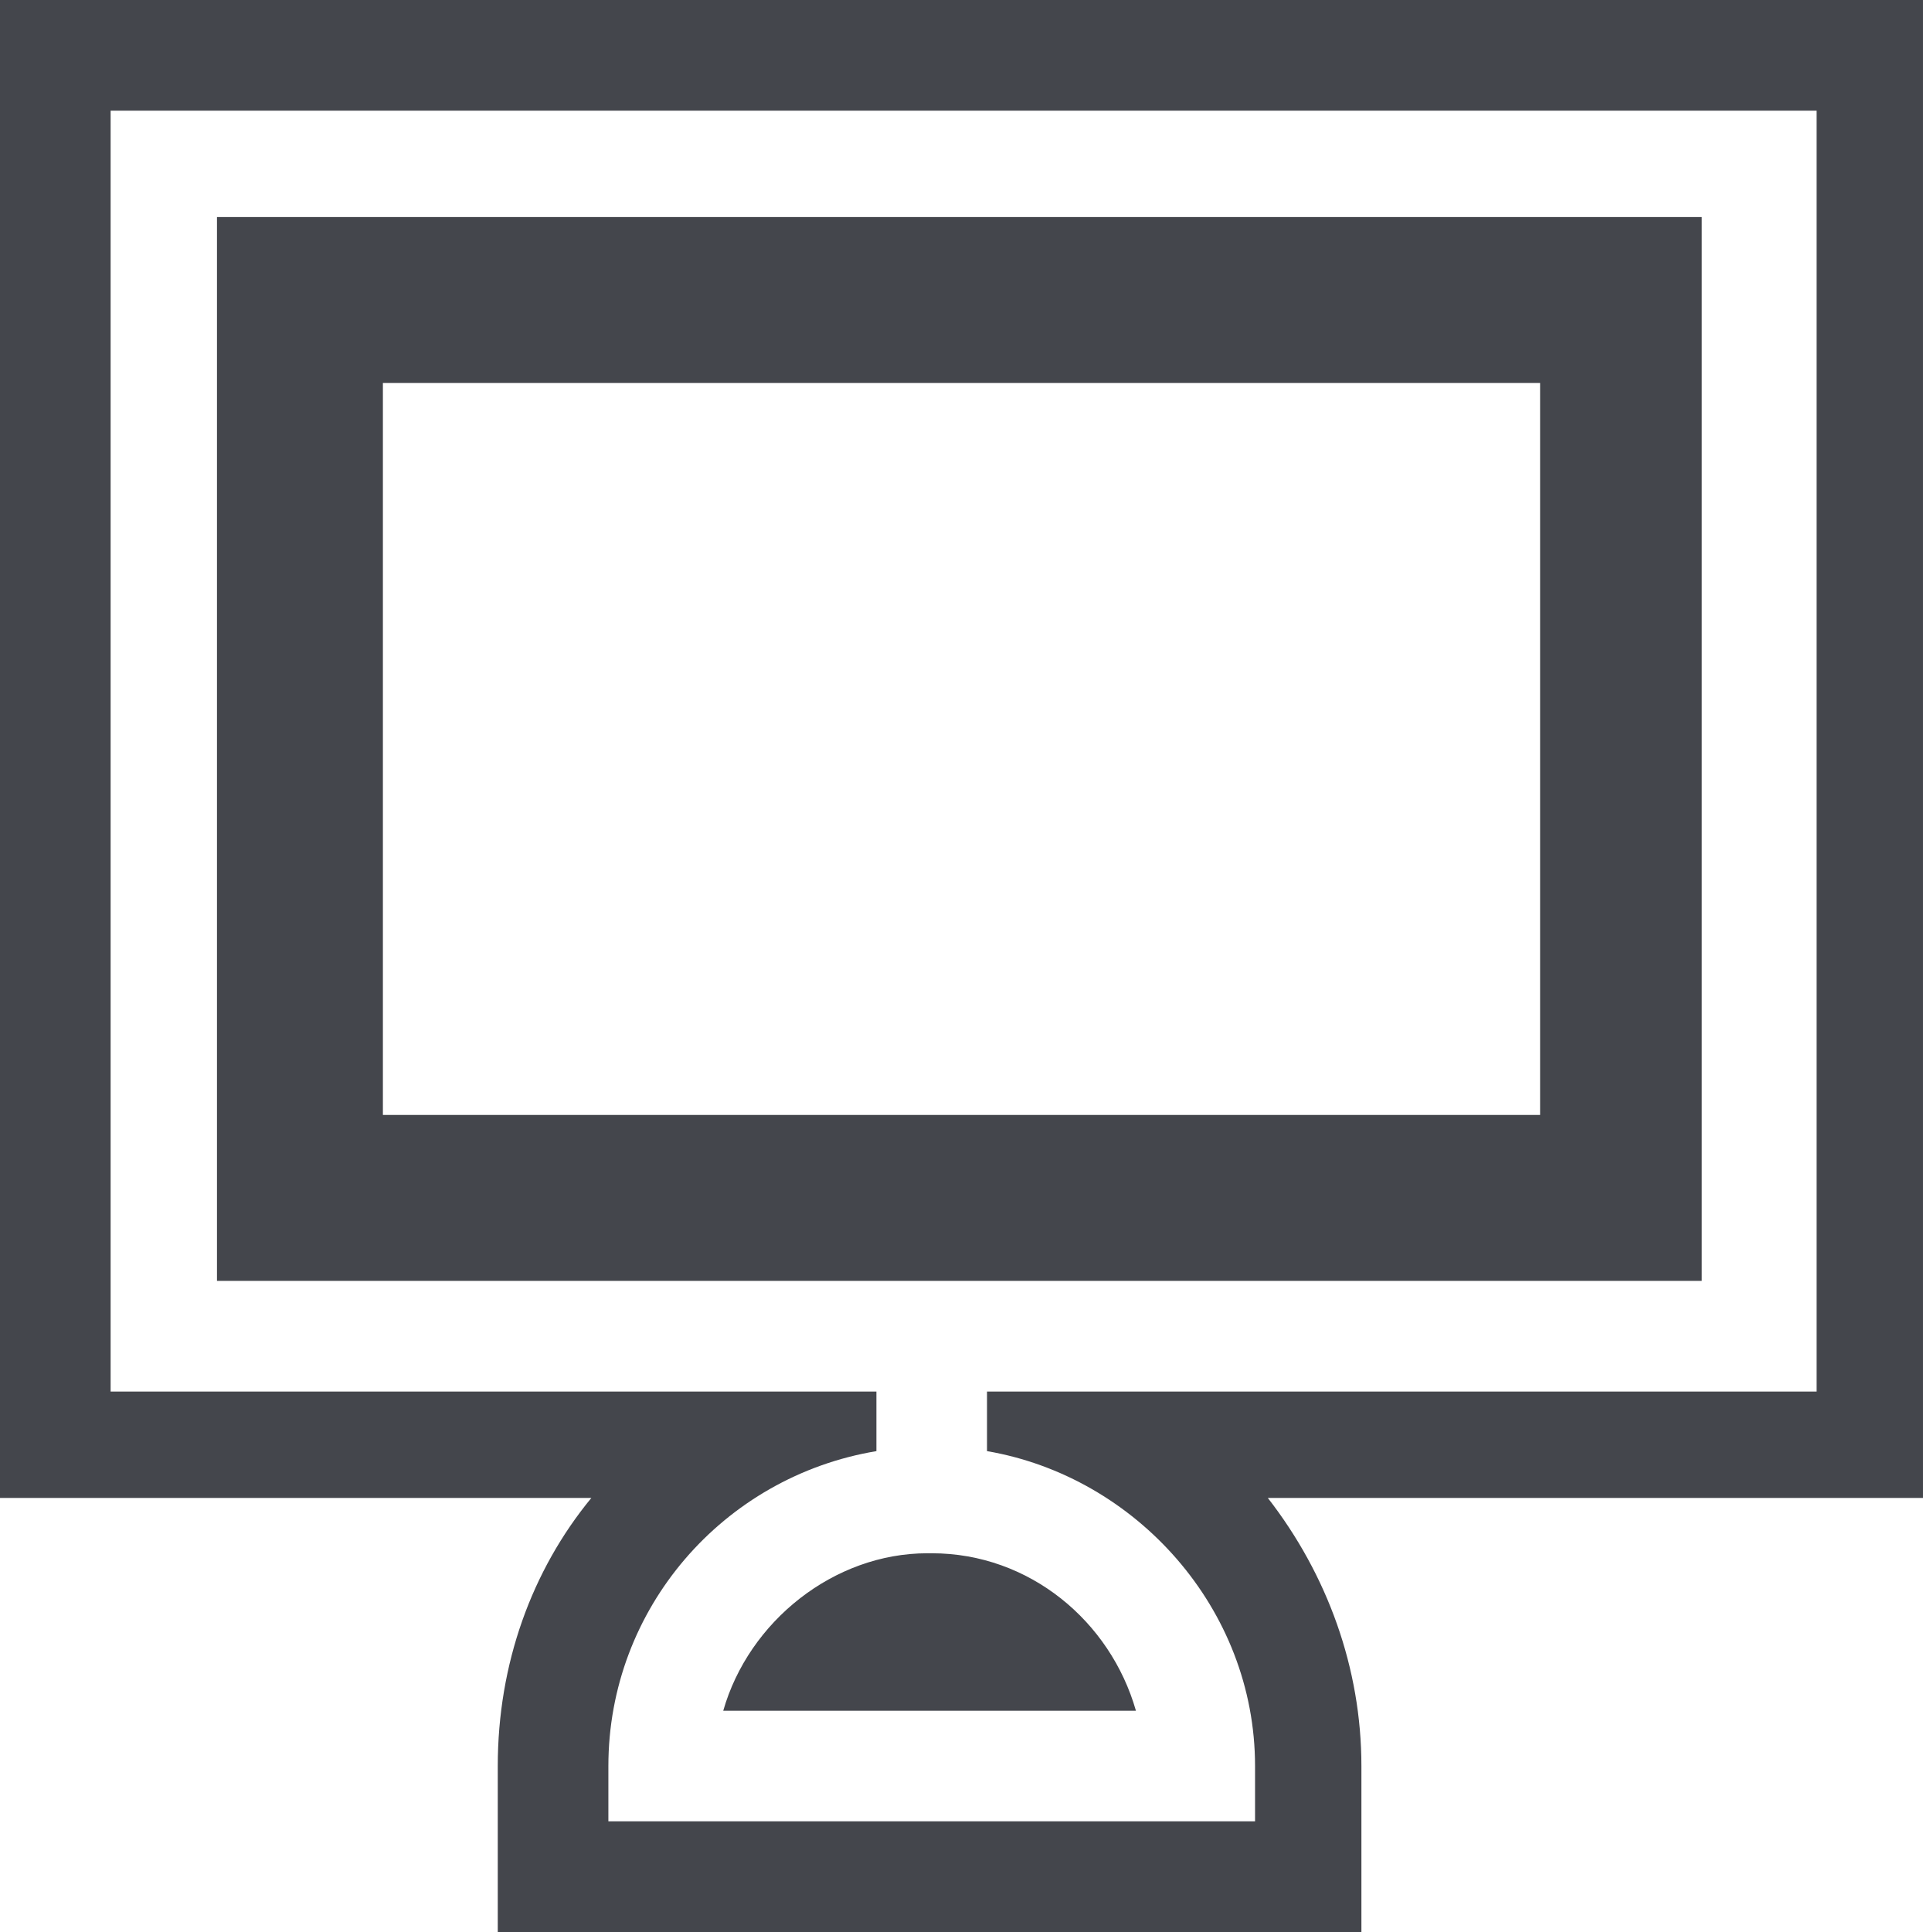
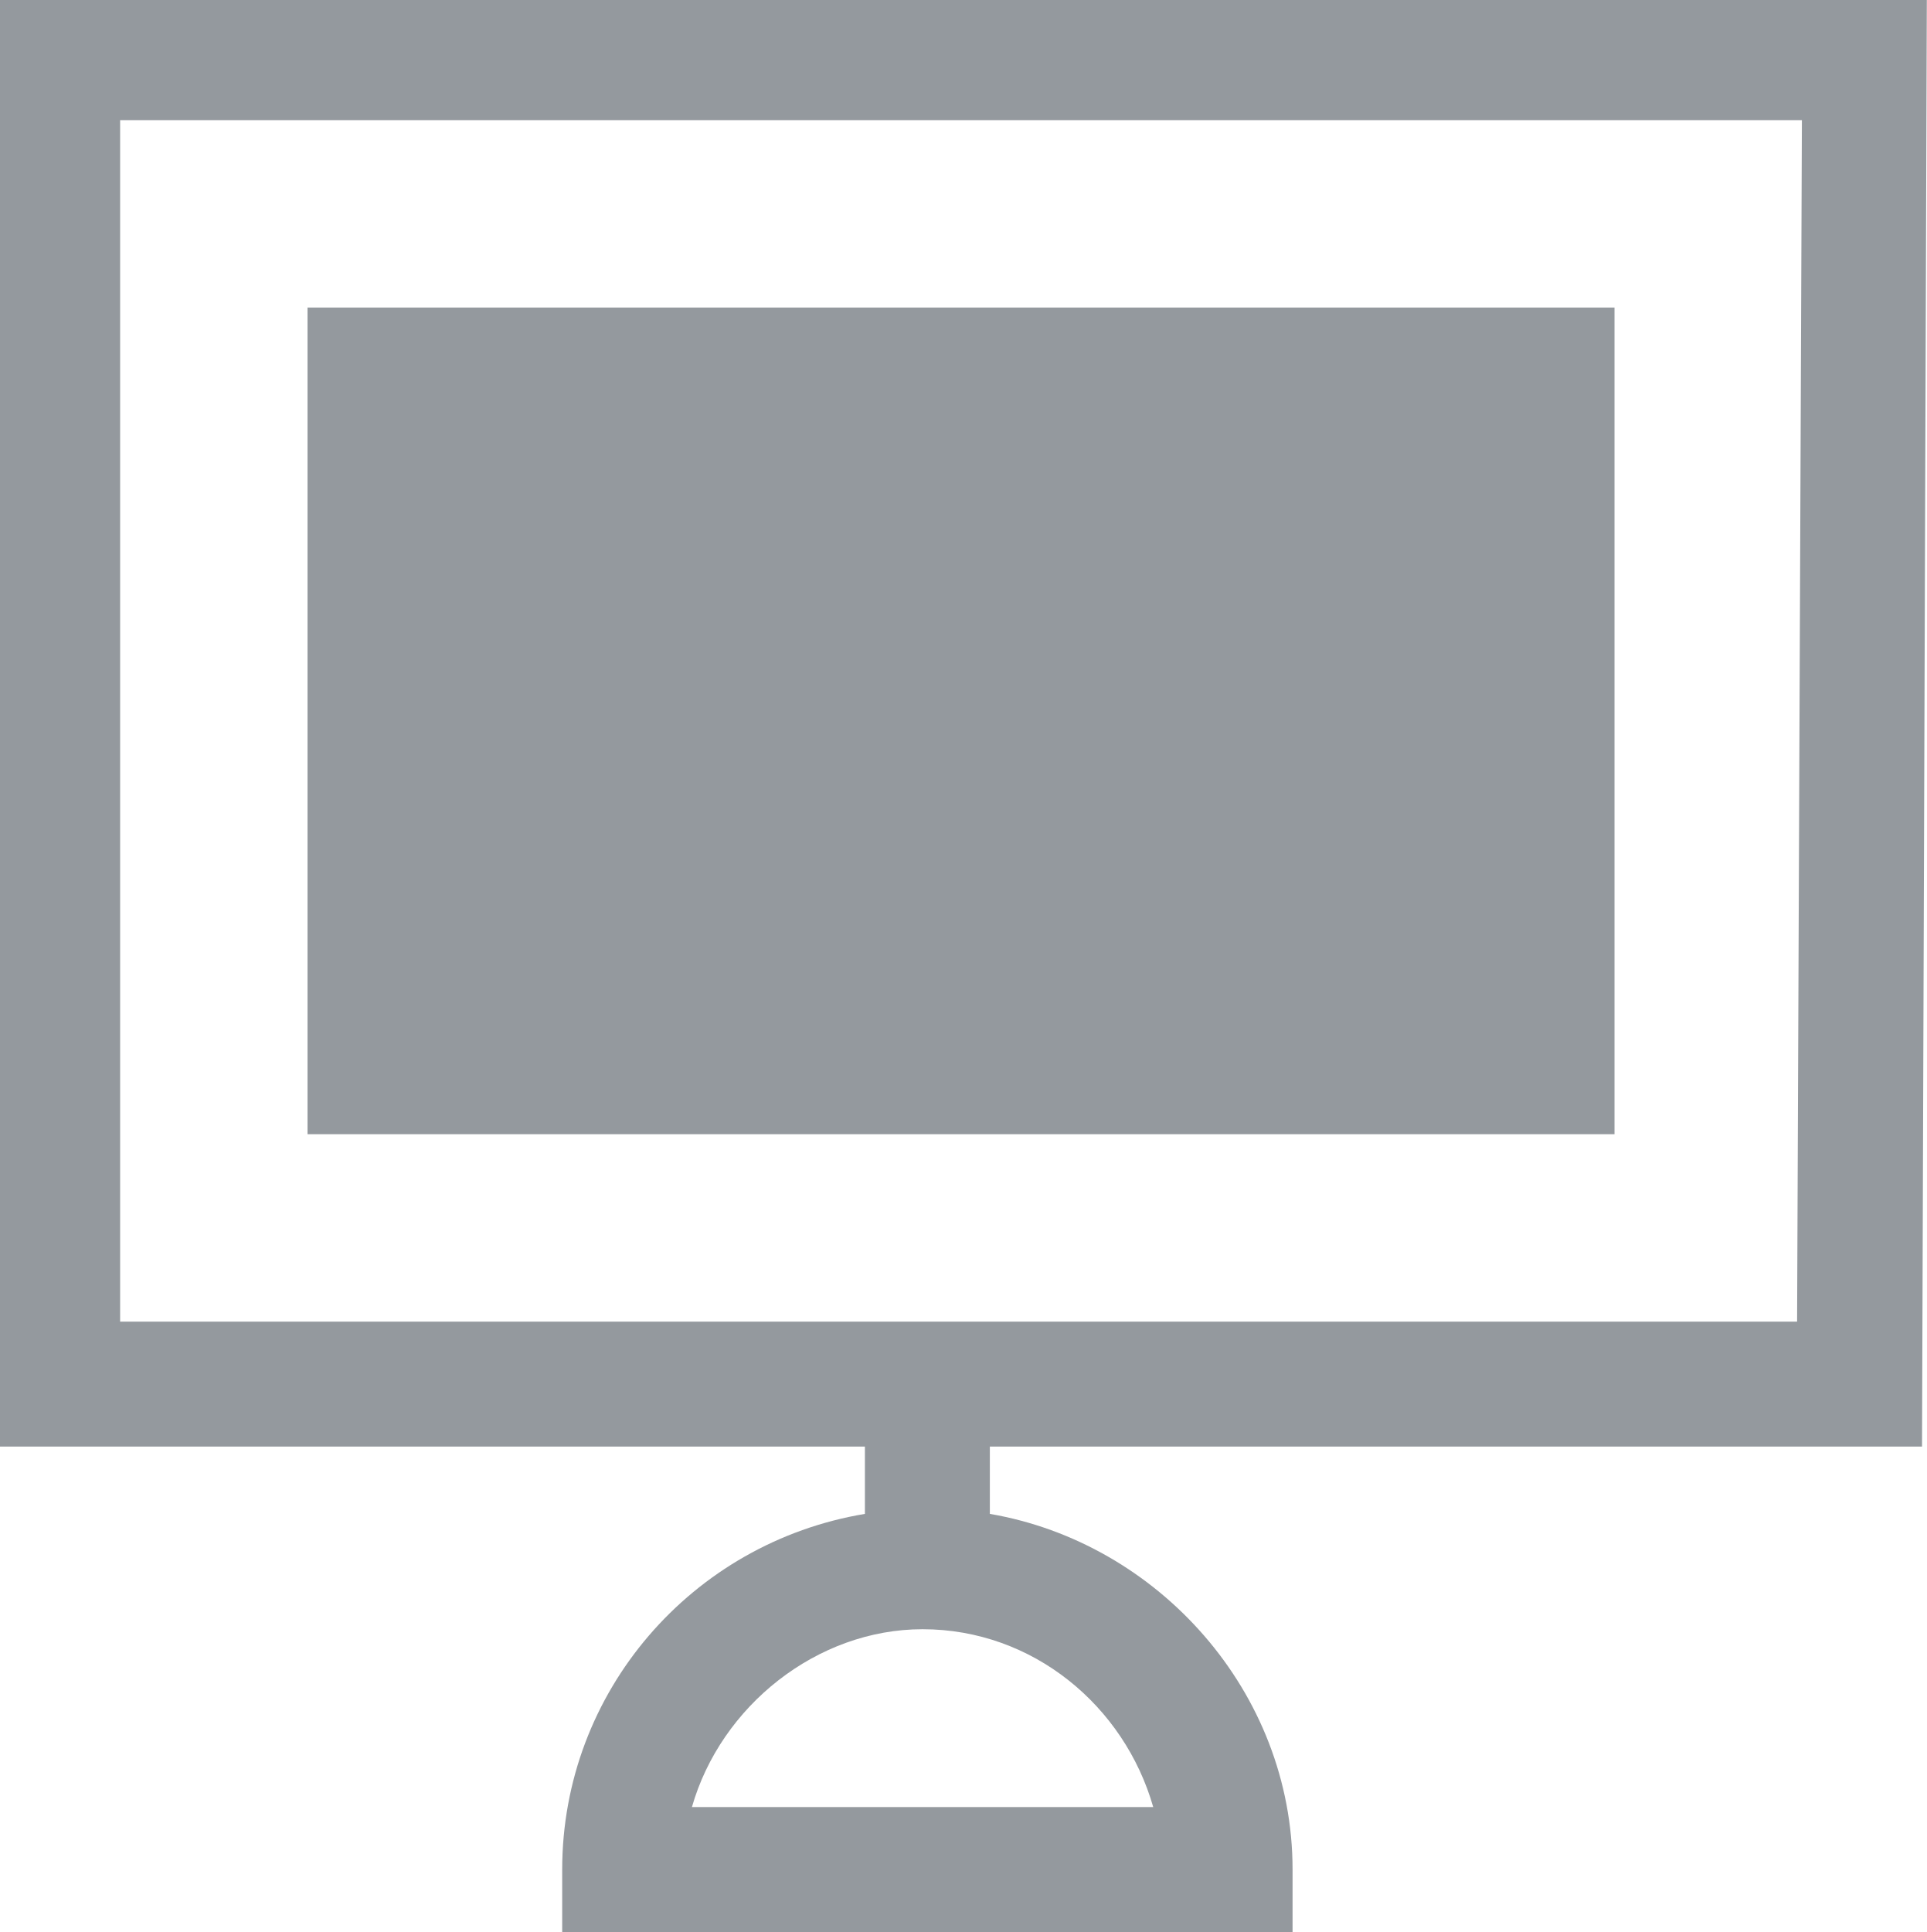
- <svg xmlns="http://www.w3.org/2000/svg" version="1.1" id="Layer_1" x="0px" y="0px" viewBox="0 0 45.2 45.4" style="enable-background:new 0 0 45.2 45.4;" xml:space="preserve">
+ <svg xmlns="http://www.w3.org/2000/svg" version="1.1" id="Layer_1" x="0px" y="0px" viewBox="0 0 40.1 40.2" style="enable-background:new 0 0 40.1 40.2;" xml:space="preserve">
  <style type="text/css">
- 	.st0{fill:#44464C;}
+ 	.st0{fill:#94999e;}
</style>
-   <path class="st0" d="M5.1,5.1v25h34.9v-25H5.1z M36.2,26.2H9V9h27.2V26.2z M21.9,36.5c-2.3,0-4.2,1.6-4.8,3.7h9.6  C26.1,38.1,24.2,36.5,21.9,36.5z M5.1,5.1v25h34.9v-25H5.1z M36.2,26.2H9V9h27.2V26.2z M21.9,36.5c-2.3,0-4.2,1.6-4.8,3.7h9.6  C26.1,38.1,24.2,36.5,21.9,36.5z M45.2,0H0v35.2h13.9c-1.4,1.7-2.2,3.9-2.2,6.3v3.9H32v-3.9c0-2.3-0.8-4.5-2.2-6.3h15.4V0z   M42.6,32.7H23.2v1.4c3.5,0.6,6.3,3.7,6.3,7.4v1.3H14.3v-1.3c0-3.7,2.7-6.8,6.3-7.4v-1.4h-18V2.6h40.1V32.7z M40.1,5.1H5.1v25h34.9  V5.1z M36.2,26.2H9V9h27.2V26.2z M17,40.2h9.6c-0.6-2.1-2.5-3.7-4.8-3.7C19.6,36.5,17.6,38.1,17,40.2z" />
+   <path class="st0" d="M40,30.1H20.6v1.4c3.5,0.6,6.3,3.7,6.3,7.4v1.3H11.7v-1.3c0-3.7,2.7-6.8,6.3-7.4v-1.4H0V0h40.1L40,30.1L40,30.1  z M37.5,2.5h-35v25h34.9L37.5,2.5L37.5,2.5z M33.6,23.6H6.4V6.4h27.2C33.6,6.4,33.6,23.6,33.6,23.6z M14.4,37.6H24  c-0.6-2.1-2.5-3.7-4.8-3.7C17,33.9,15,35.5,14.4,37.6z" />
</svg>
